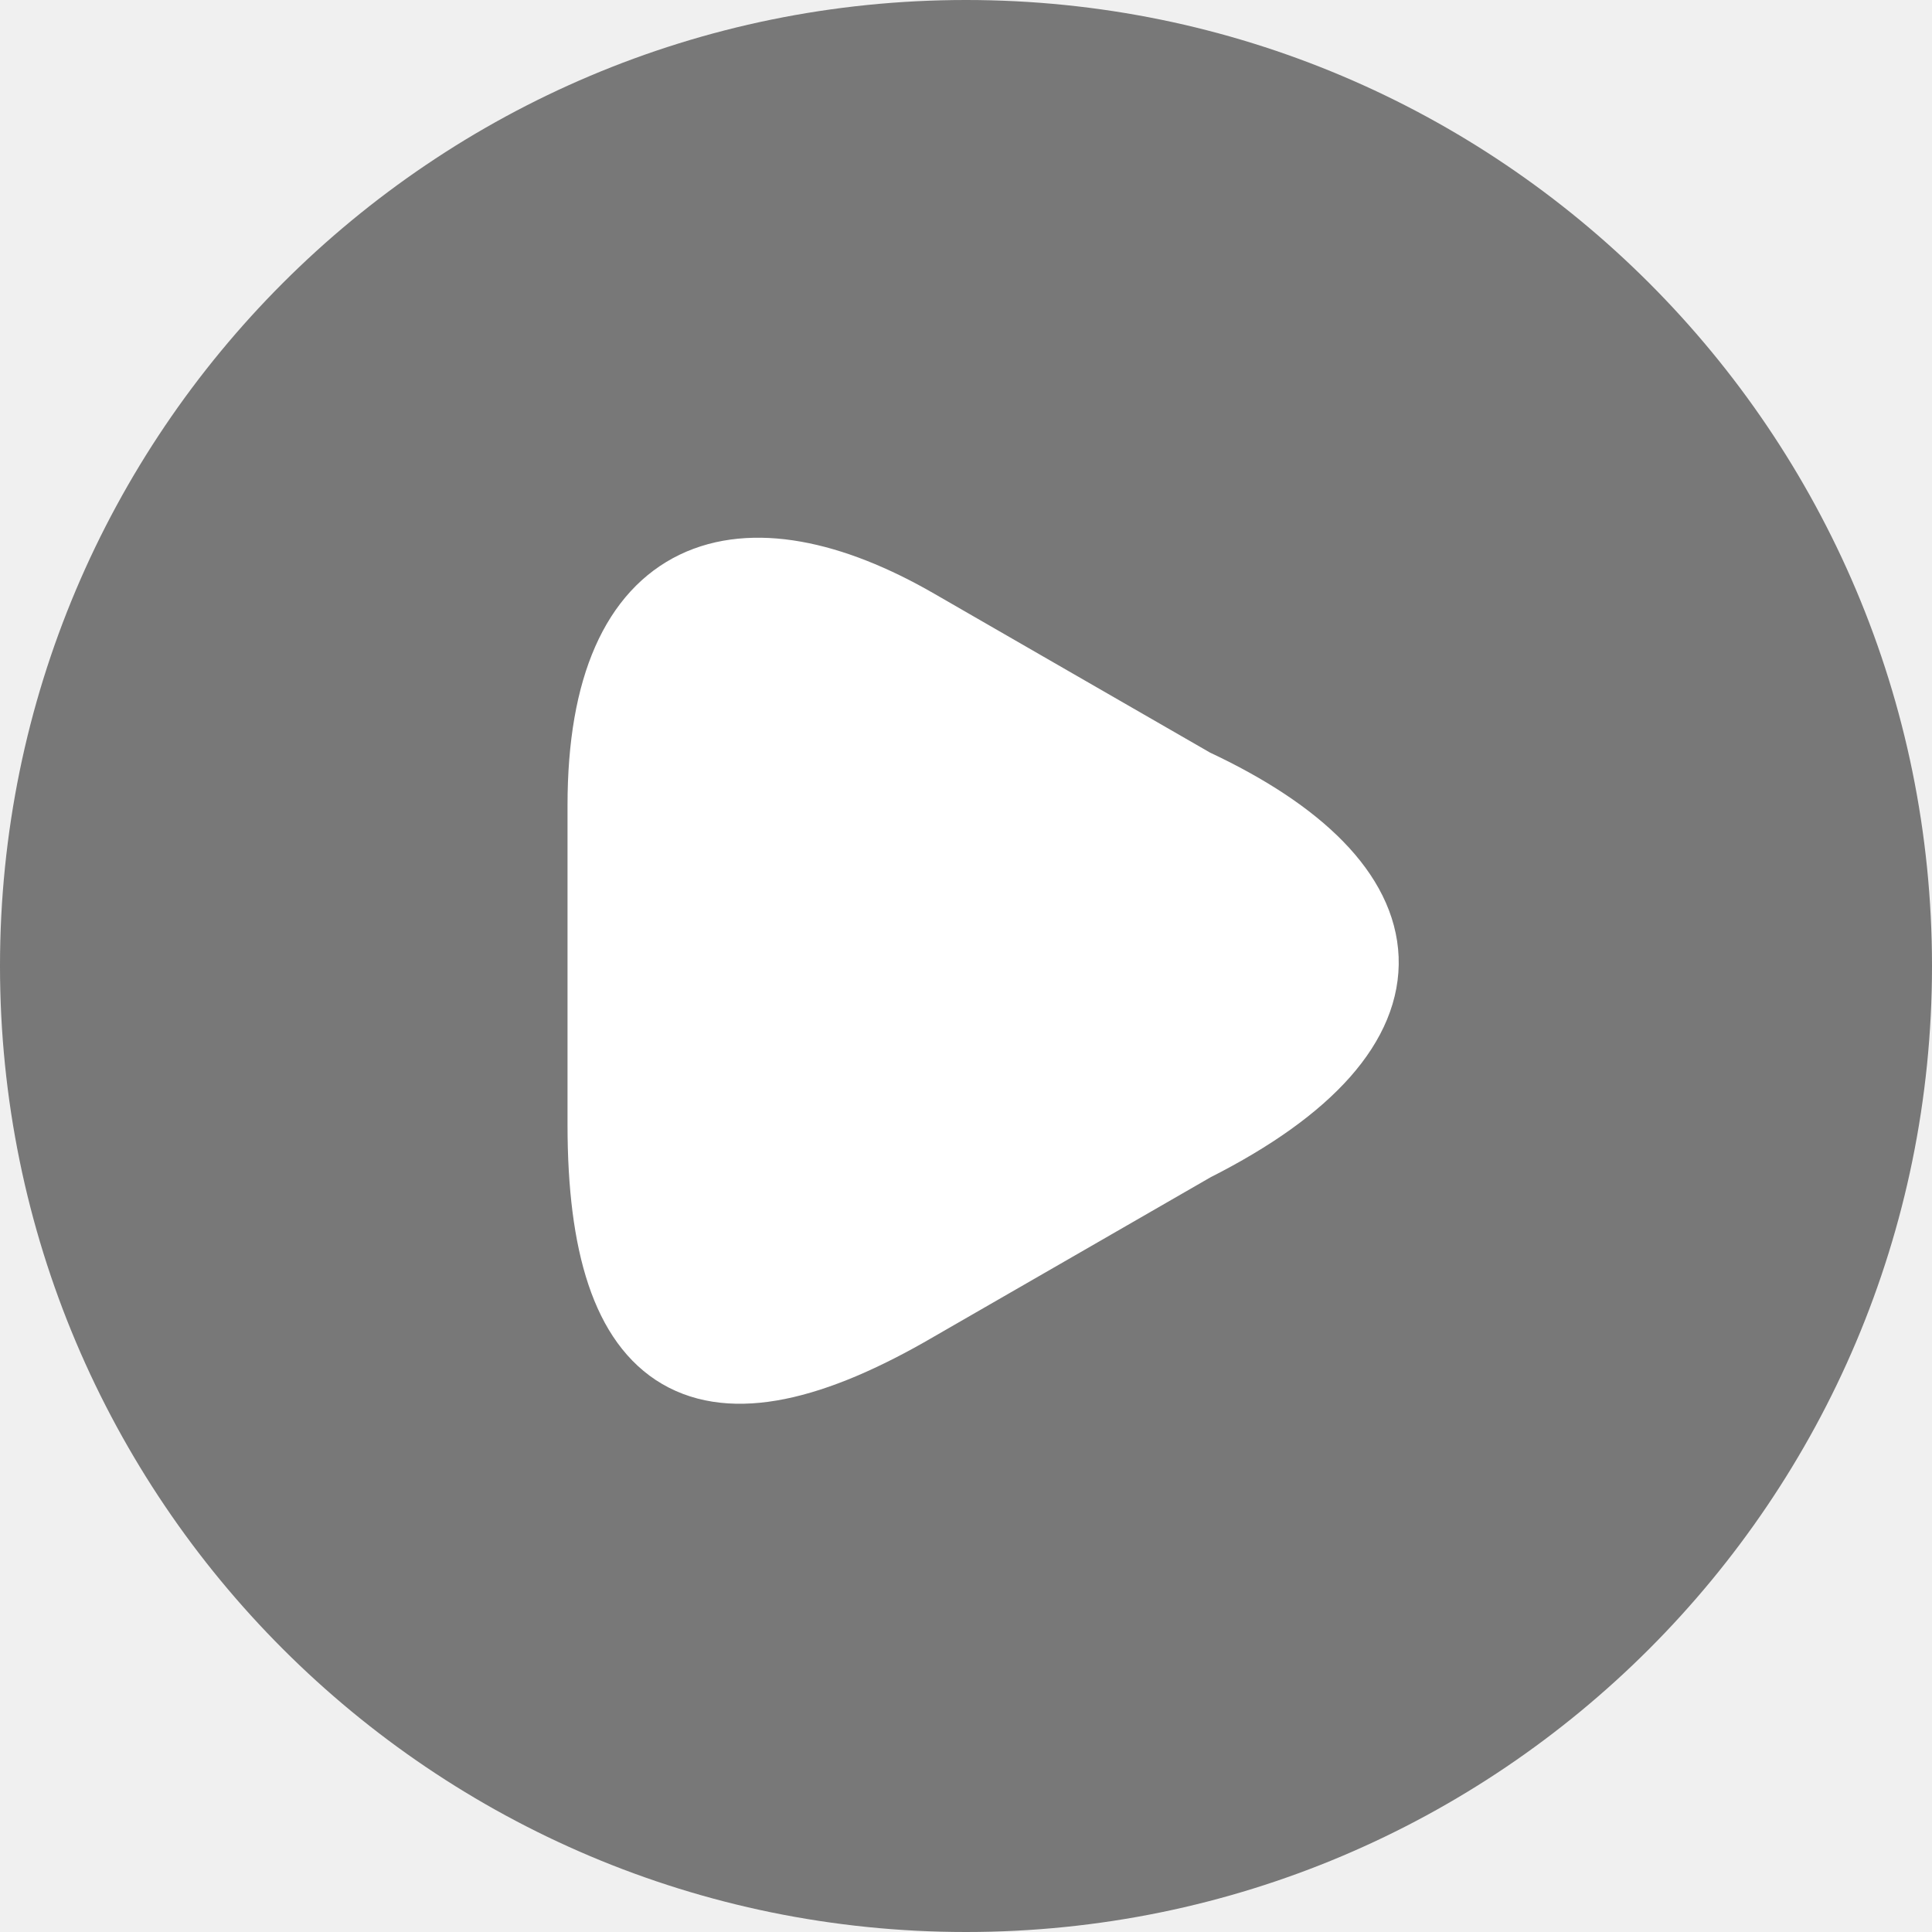
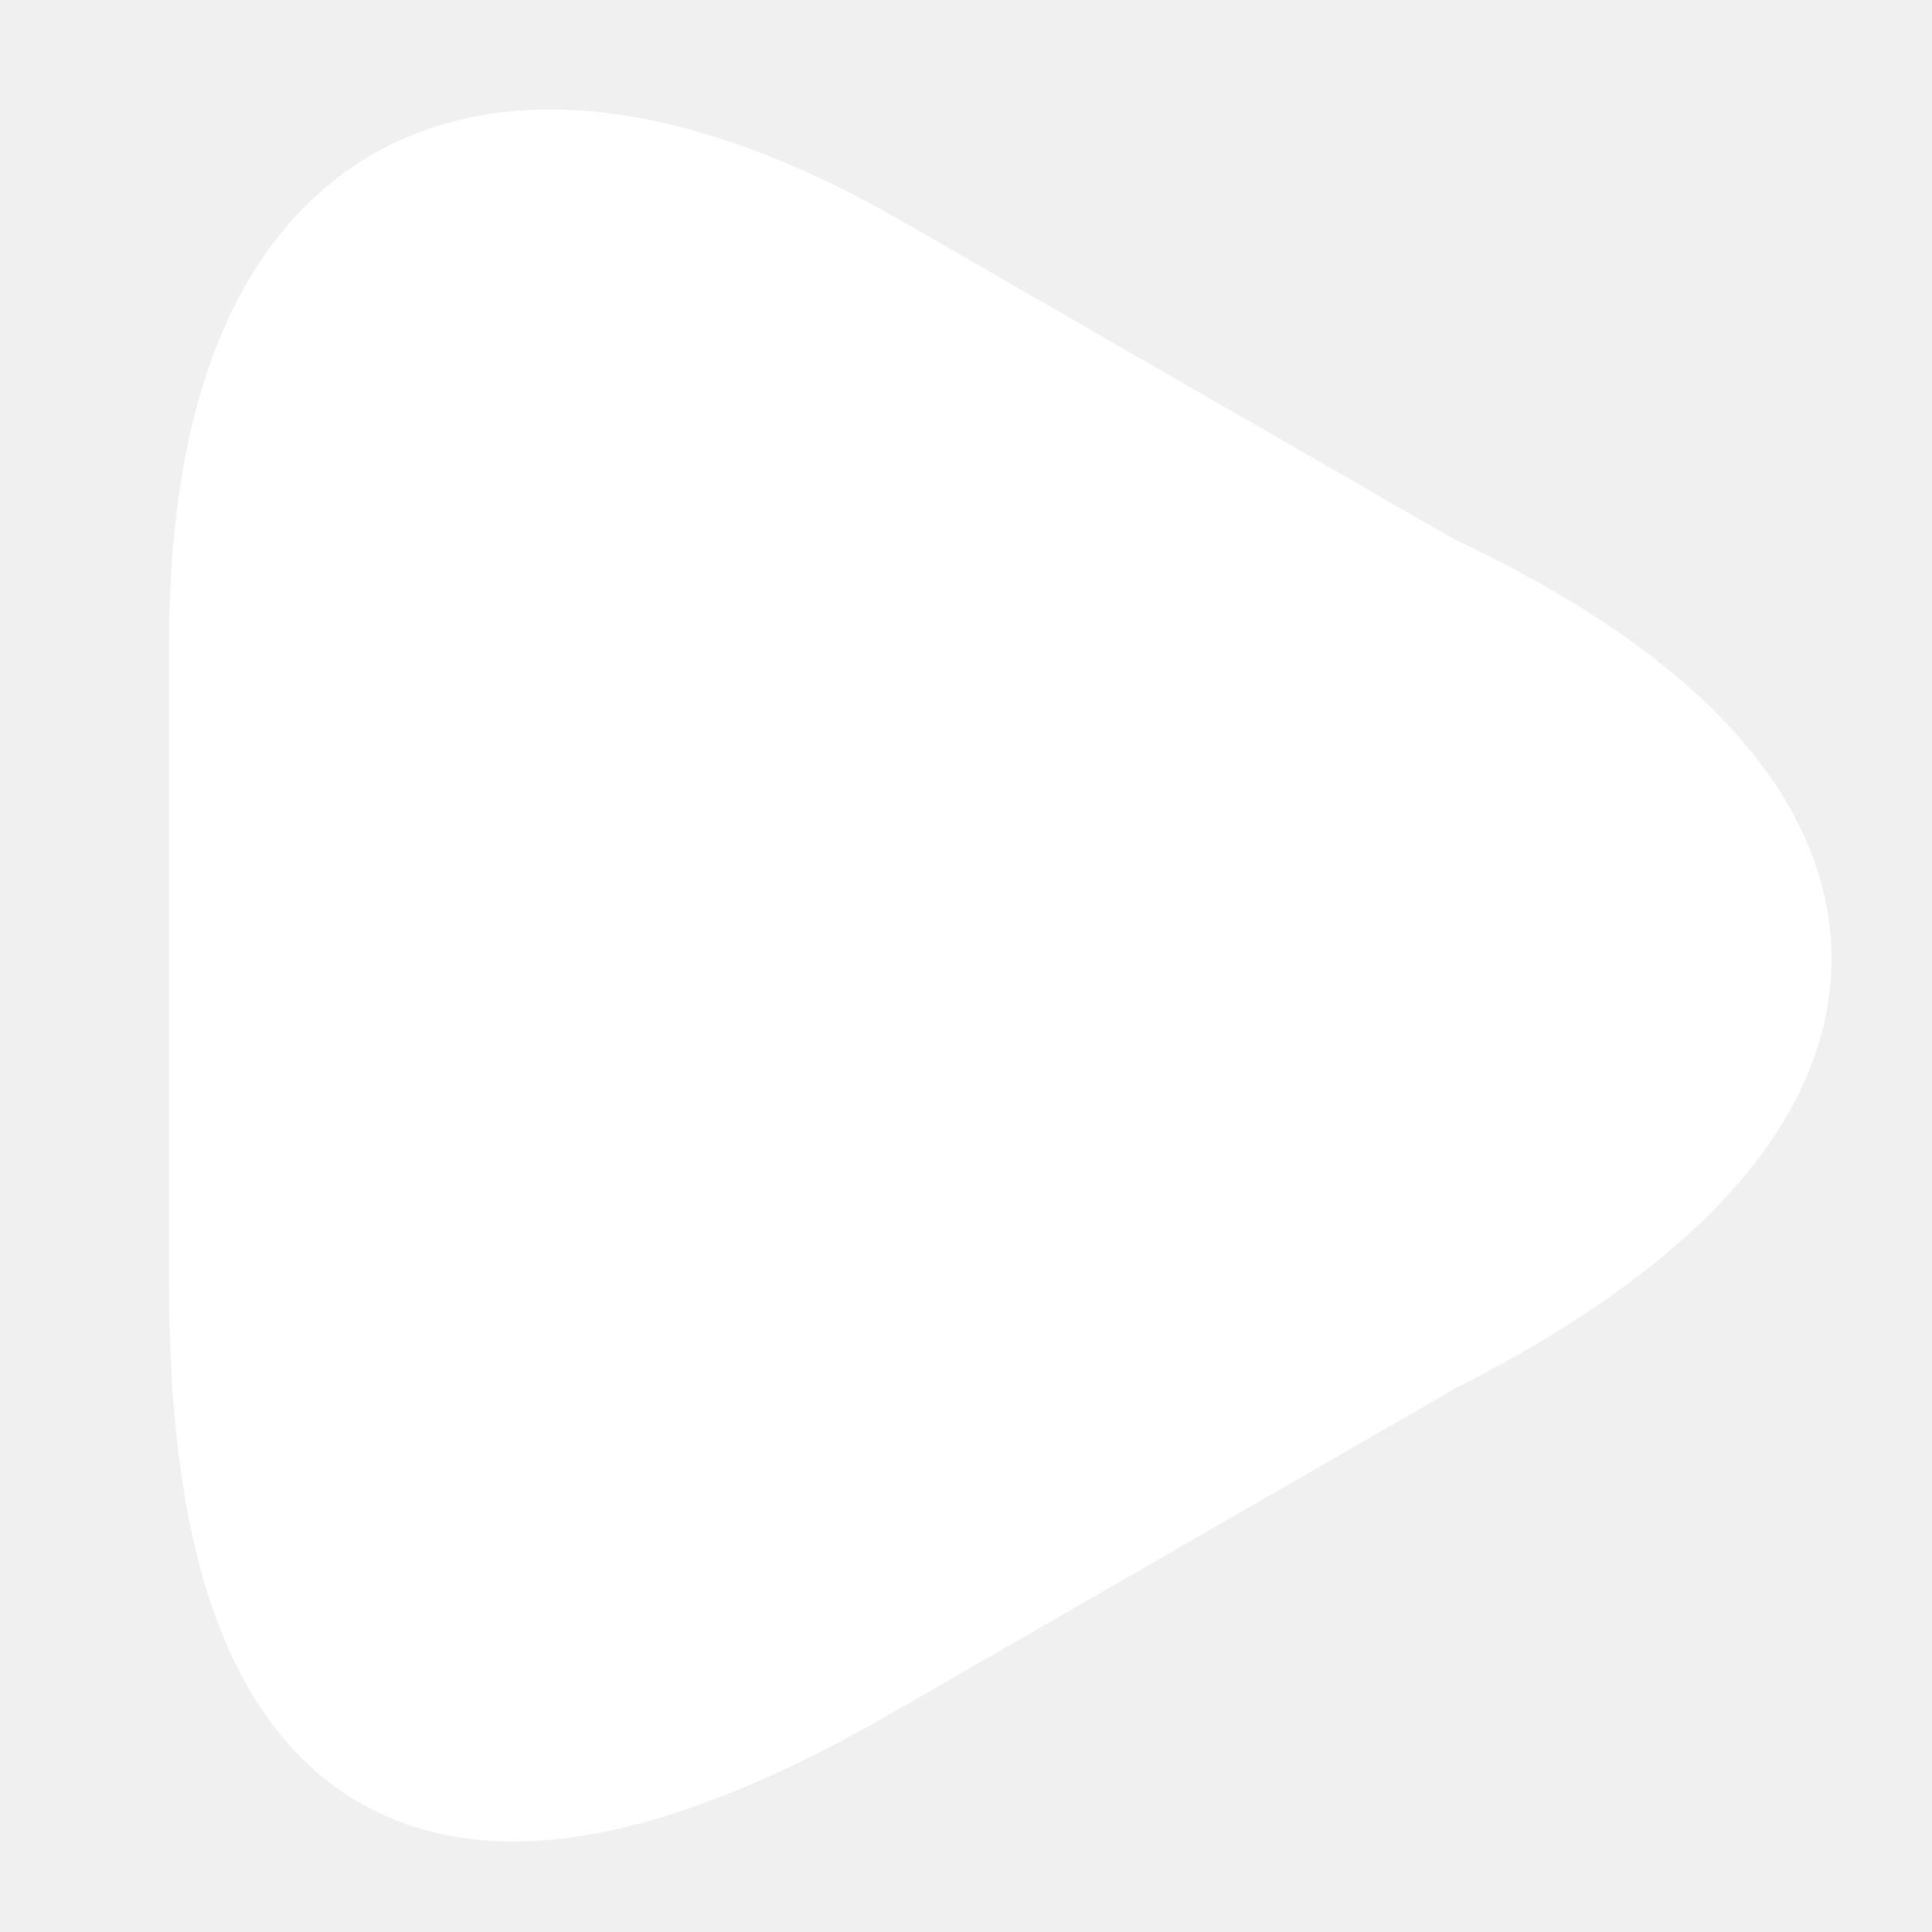
- <svg xmlns="http://www.w3.org/2000/svg" width="40" height="40" viewBox="0 0 40 40" fill="none">
-   <circle opacity="0.5" cx="20" cy="20" r="20" fill="black" />
-   <mask id="mask0_167_49499" style="mask-type:luminance" maskUnits="userSpaceOnUse" x="10" y="10" width="20" height="20">
-     <path d="M30 10H10V30H30V10Z" fill="white" />
+ <svg xmlns="http://www.w3.org/2000/svg" width="20" height="20" viewBox="0 0 20 20" fill="none">
+   <mask id="mask0_167_49501" style="mask-type:luminance" maskUnits="userSpaceOnUse" x="0" y="0" width="20" height="20">
+     <path d="M20 0H0V20H20V0Z" fill="white" />
  </mask>
-   <g mask="url(#mask0_167_49499)">
-     <path d="M12.5 19.981V16.674C12.5 11.667 15.407 10.887 18.965 12.94L21.835 14.594L24.705 16.247C29.167 18.333 29.583 21.25 24.705 23.715L21.835 25.369L18.965 27.022C14.583 29.583 12.5 28.333 12.5 23.288V19.981Z" fill="white" stroke="white" stroke-width="1.5" stroke-miterlimit="10" stroke-linecap="round" stroke-linejoin="round" />
+   <g mask="url(#mask0_167_49501)">
+     <path d="M2.5 9.981V6.674C2.5 1.667 5.407 0.888 8.965 2.94L11.835 4.594L14.705 6.247C19.167 8.333 19.583 11.25 14.705 13.715L11.835 15.369L8.965 17.022C4.583 19.583 2.5 18.333 2.5 13.288V9.981Z" fill="white" stroke="white" stroke-width="1.5" stroke-miterlimit="10" stroke-linecap="round" stroke-linejoin="round" />
  </g>
</svg>
